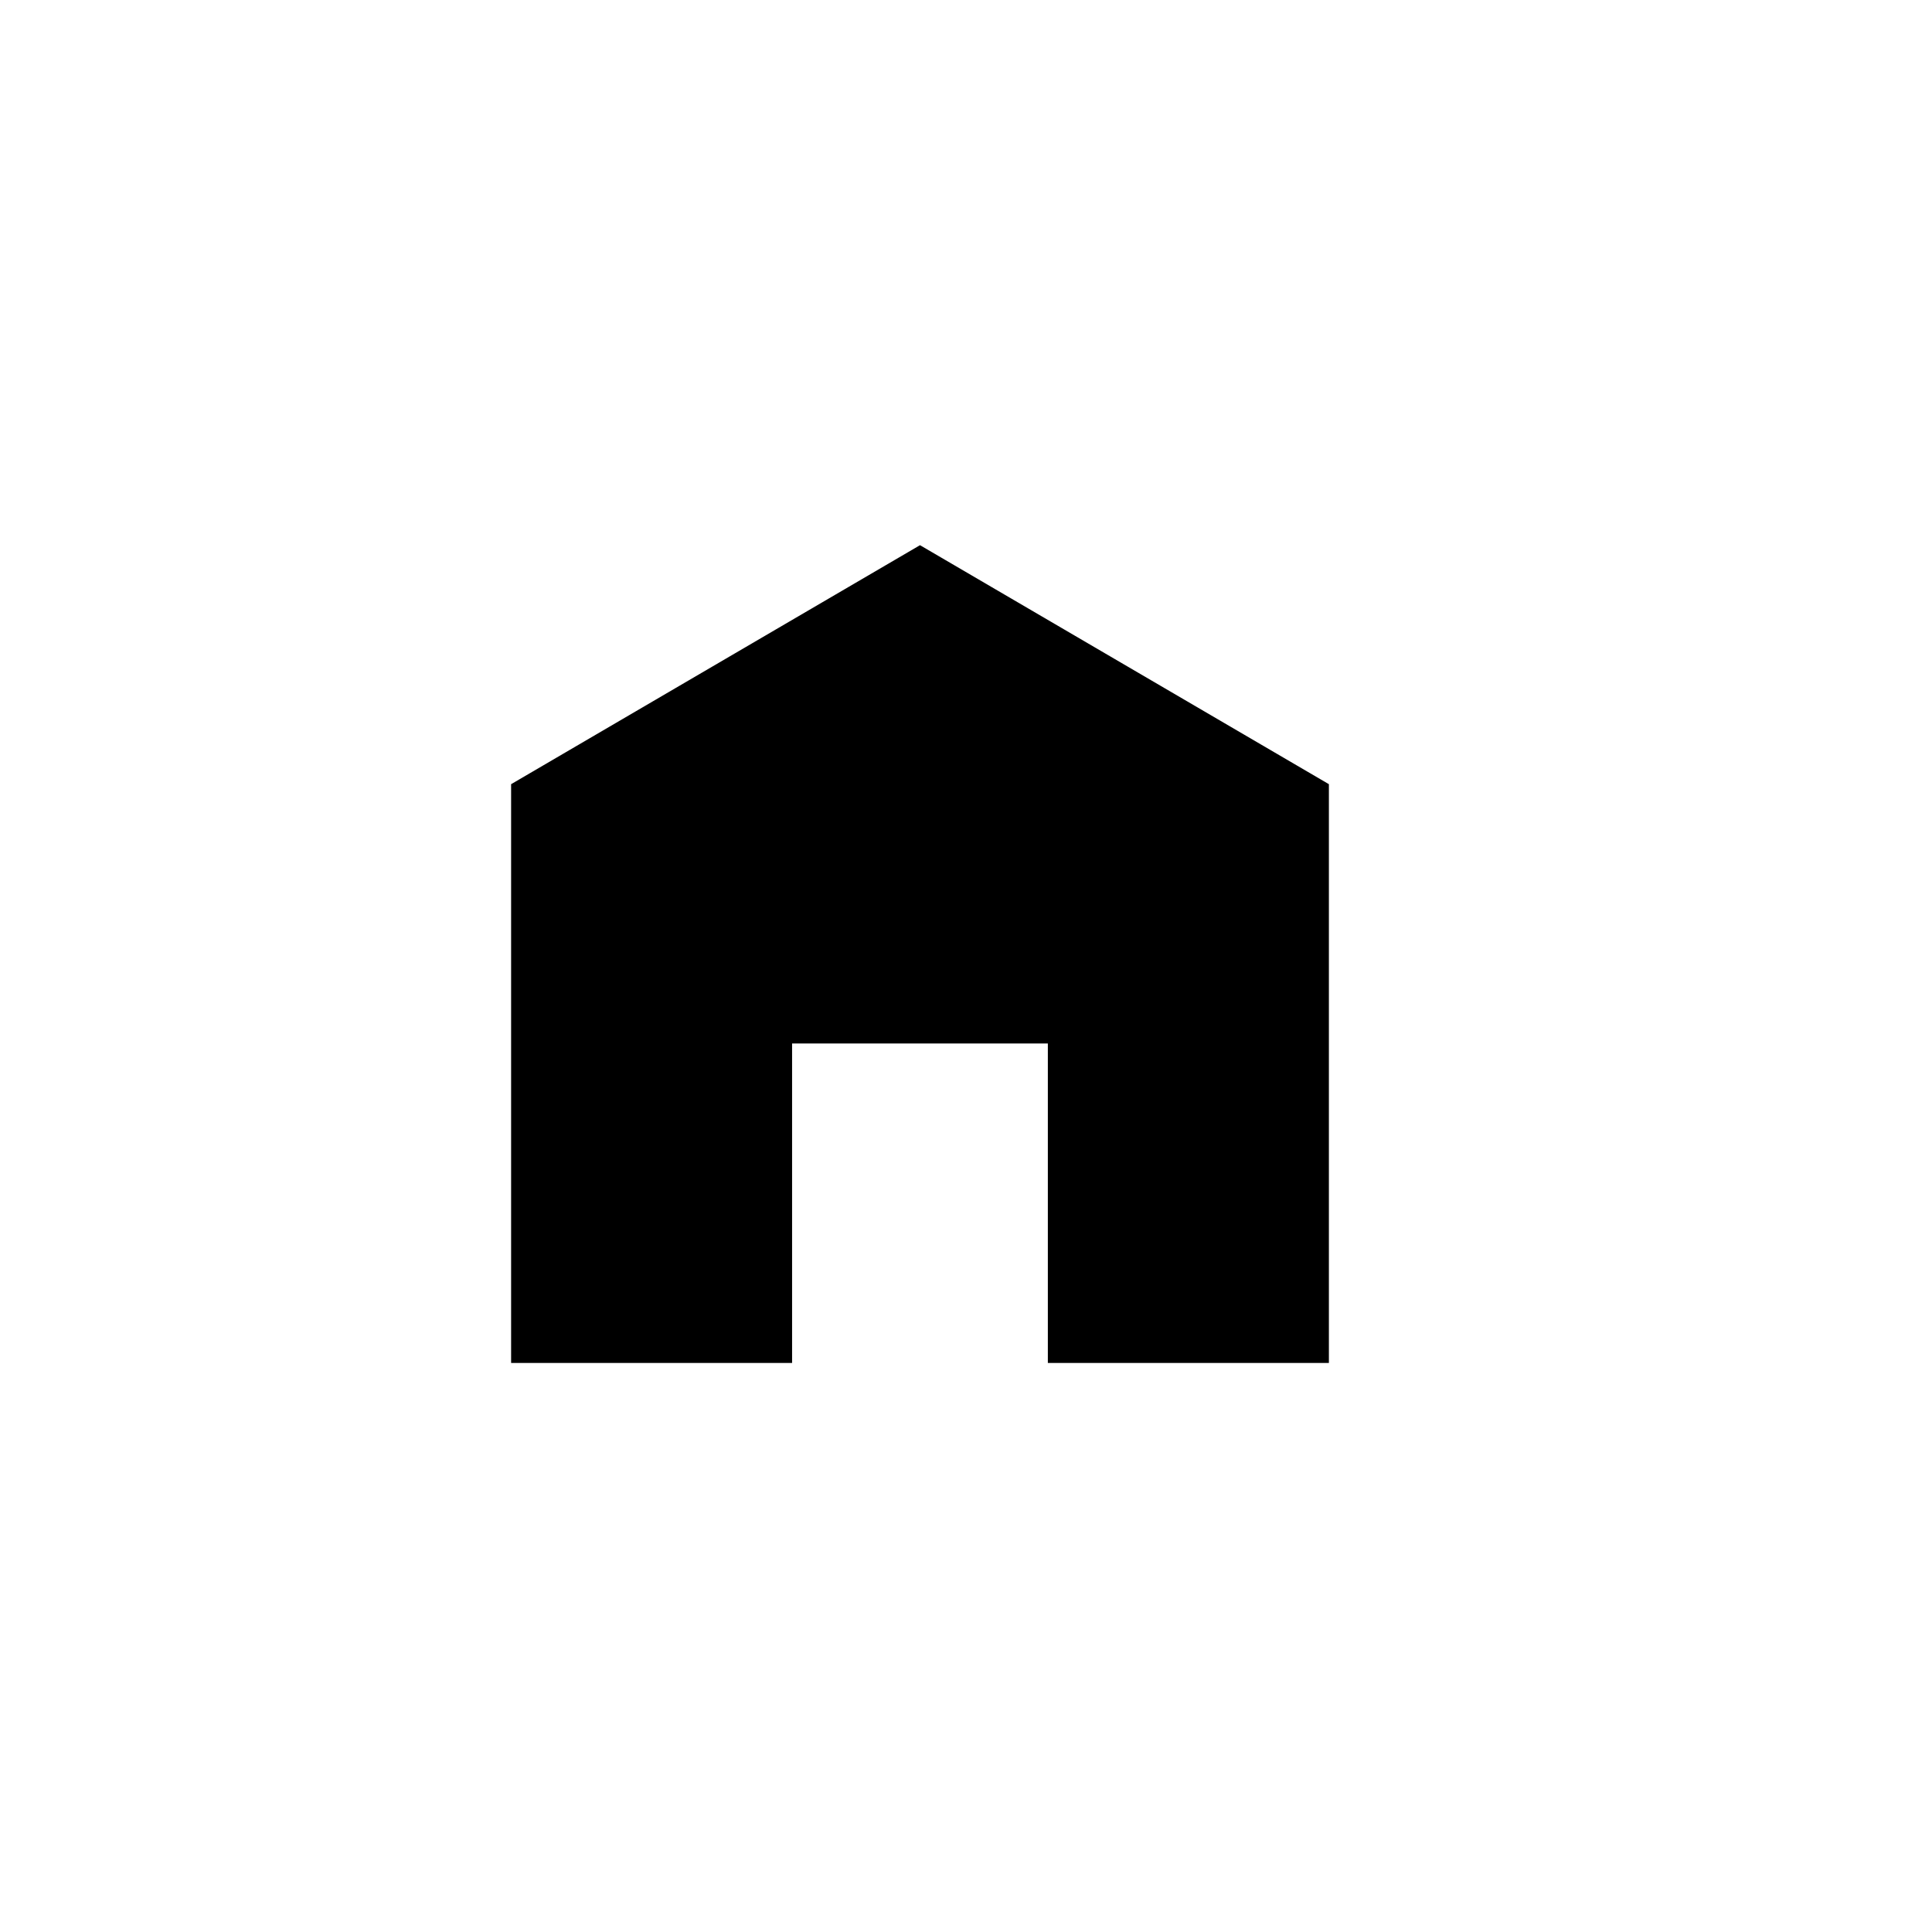
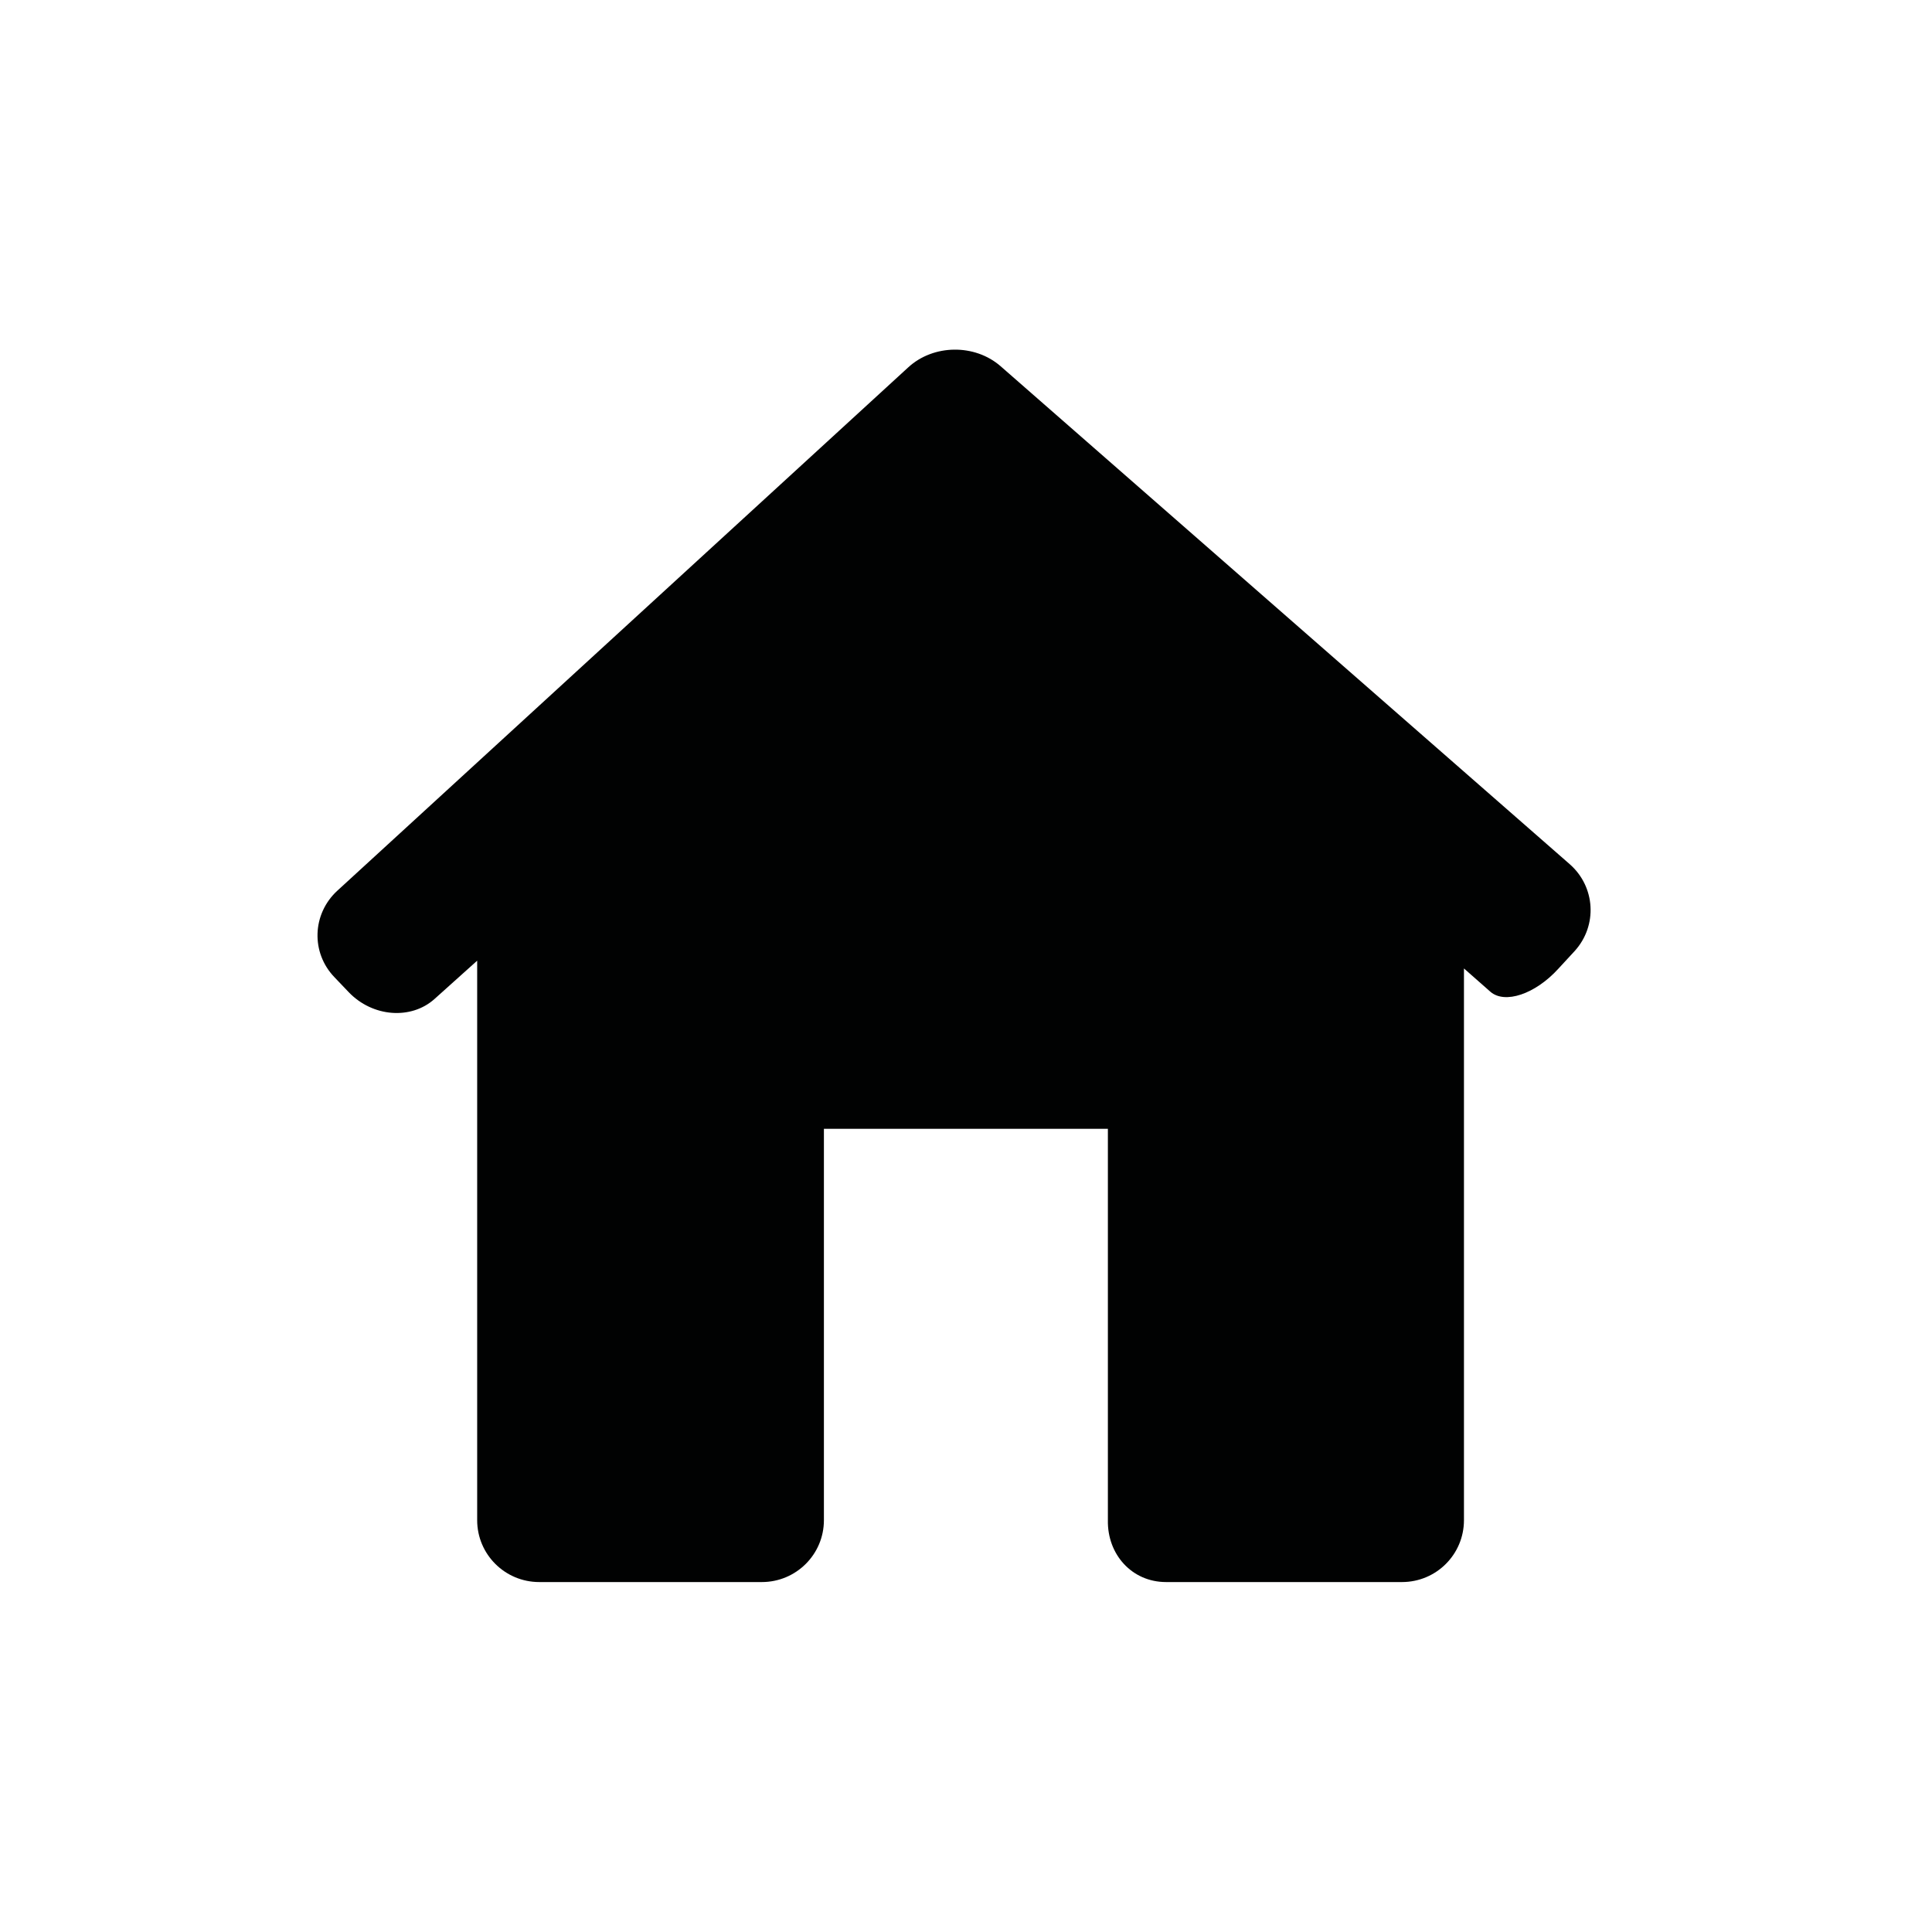
<svg xmlns="http://www.w3.org/2000/svg" version="1.1" id="Layer_1" x="0px" y="0px" width="28.35px" height="28.35px" viewBox="0 0 28.35 28.35" style="enable-background:new 0 0 28.35 28.35;" xml:space="preserve">
-   <path d="M7.5,11.507V20h4.123v-4.688h3.753V20H19.5v-8.493L13.5,8L7.5,11.507z" />
+   <path style="fill:#010202;" d="M23.107,13.955c0.338-0.373,0.305-0.943-0.074-1.275l-8.349-7.305  c-0.379-0.332-0.987-0.325-1.357,0.016L4.95,13.07c-0.371,0.341-0.39,0.91-0.041,1.271l0.21,0.22  c0.349,0.363,0.912,0.407,1.257,0.098l0.626-0.562v8.21c0,0.502,0.408,0.908,0.911,0.908h3.266c0.503,0,0.911-0.406,0.911-0.908  v-5.743h4.167v5.743c-0.01,0.502,0.352,0.908,0.854,0.908h3.461c0.504,0,0.91-0.406,0.91-0.908v-8.096c0,0,0.173,0.153,0.387,0.341  c0.212,0.186,0.66,0.036,0.999-0.338L23.107,13.955z" />
</svg>
